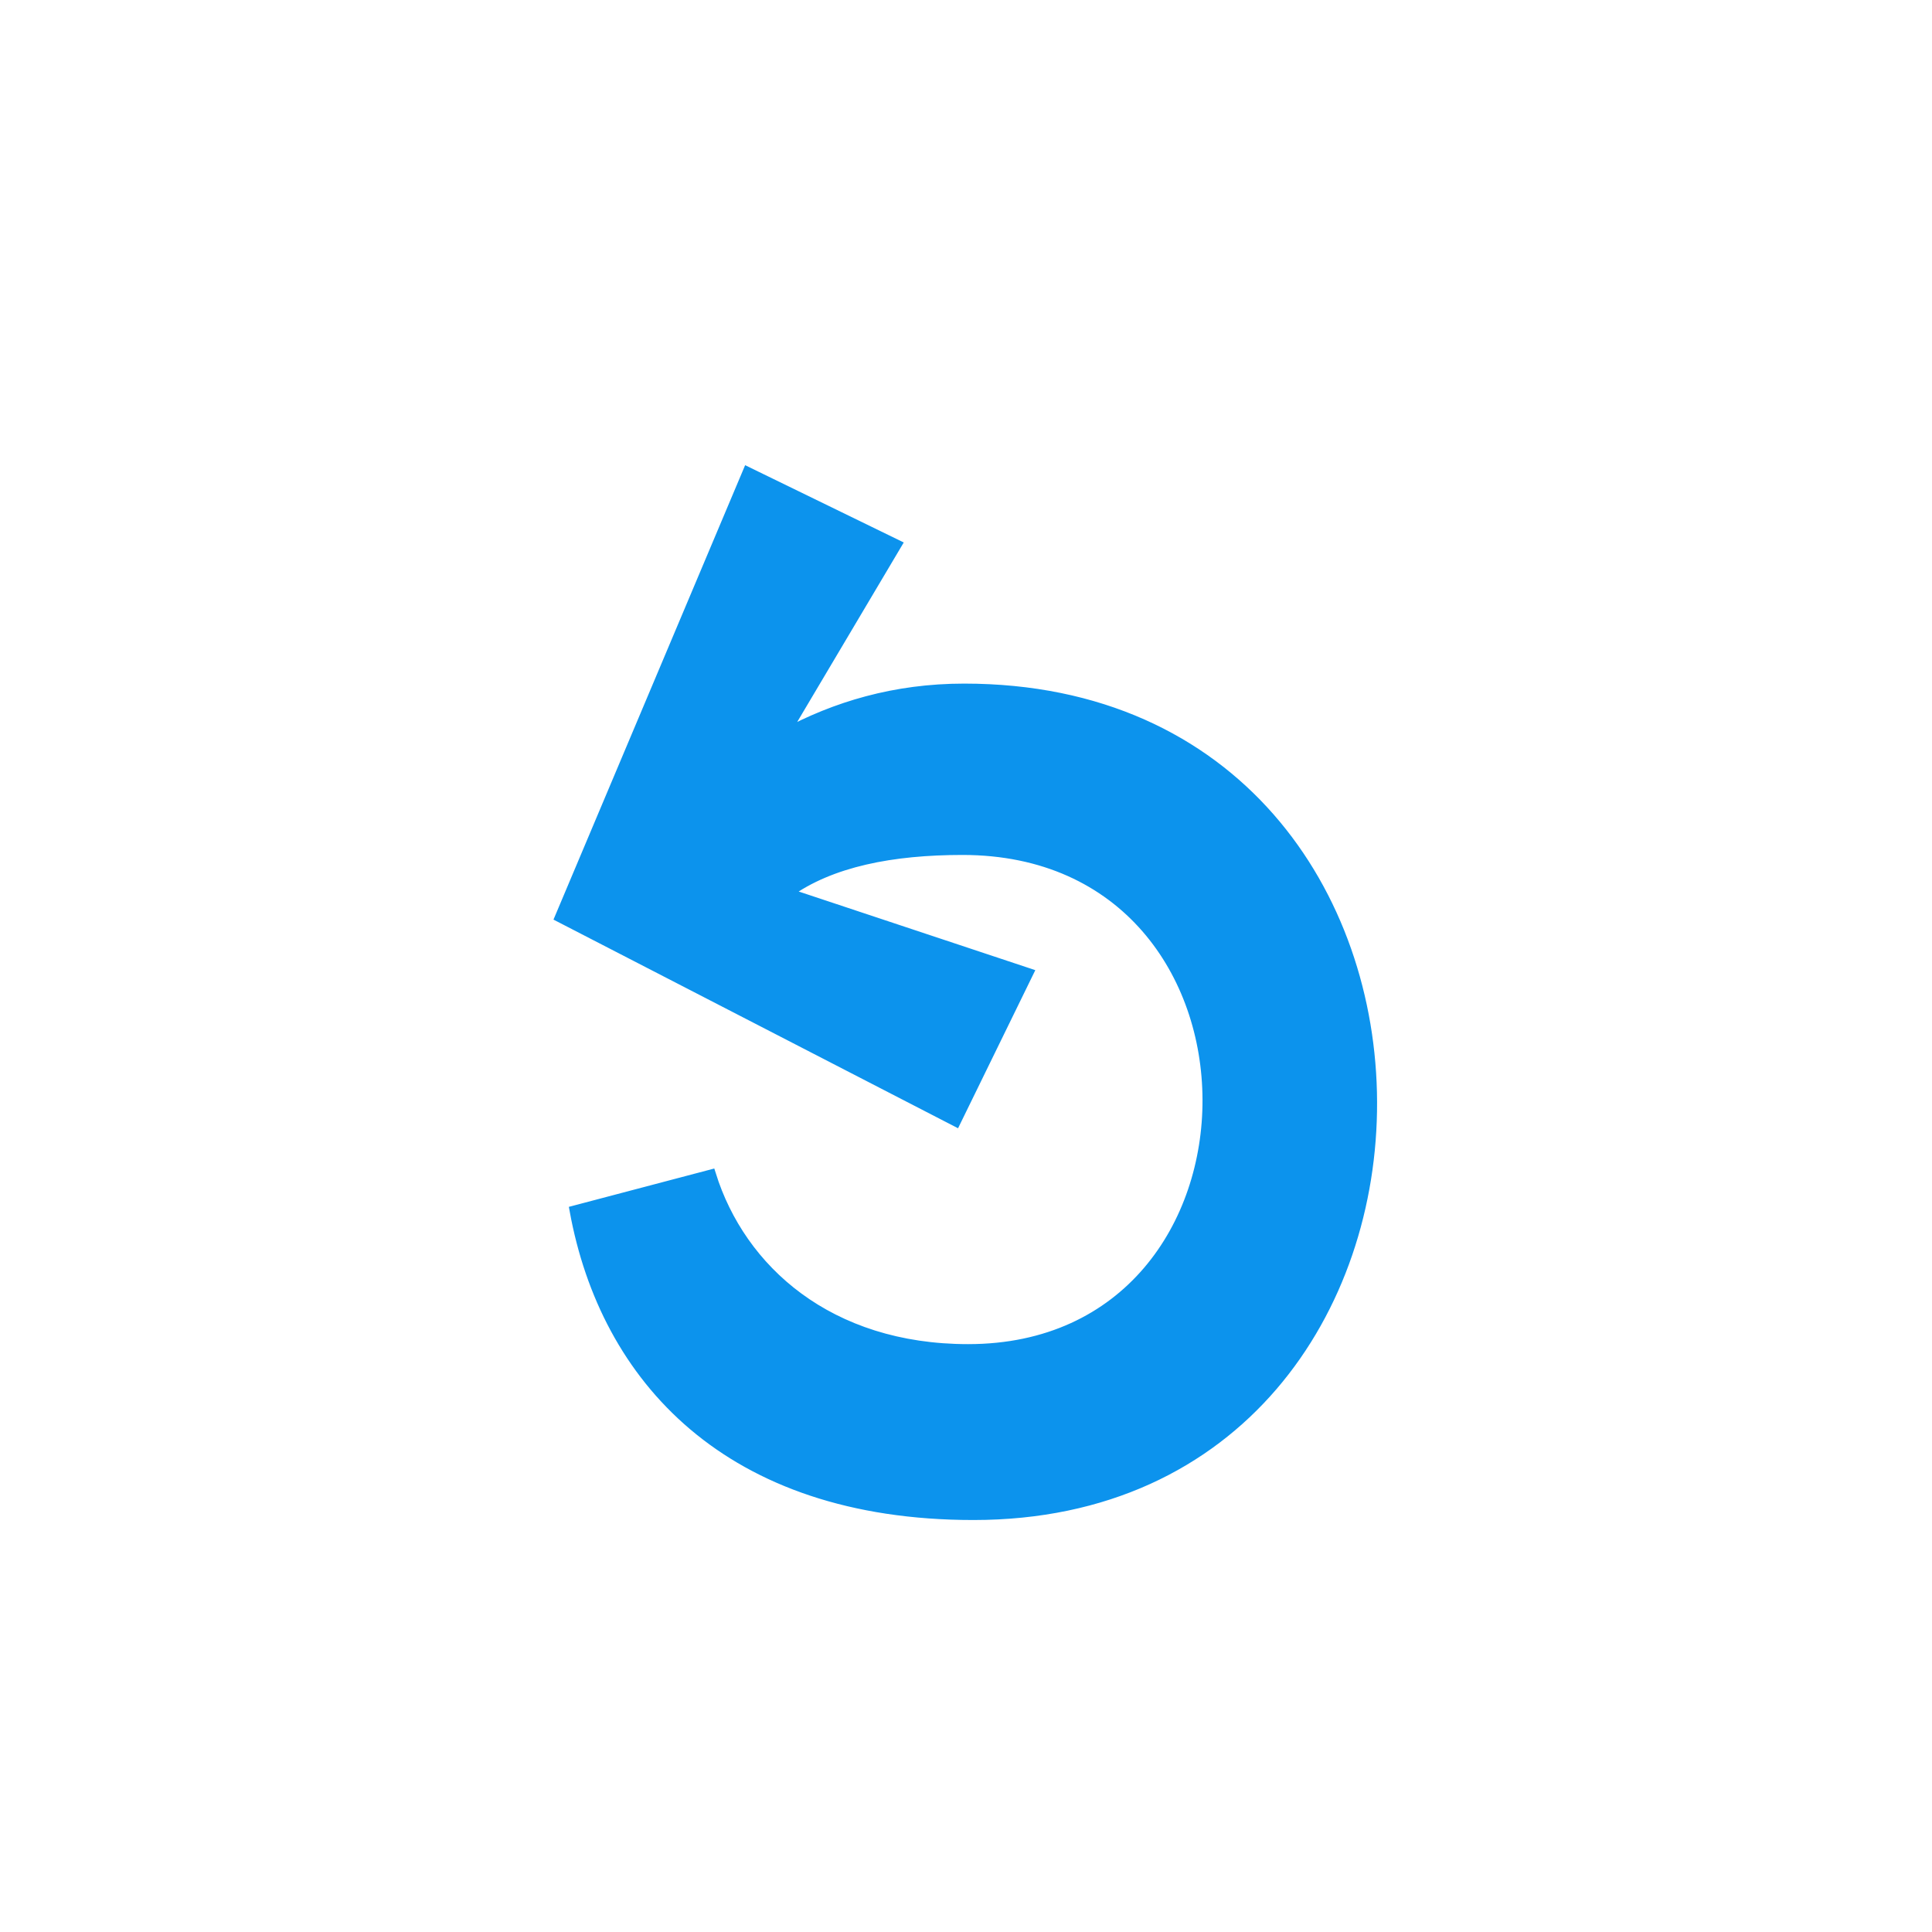
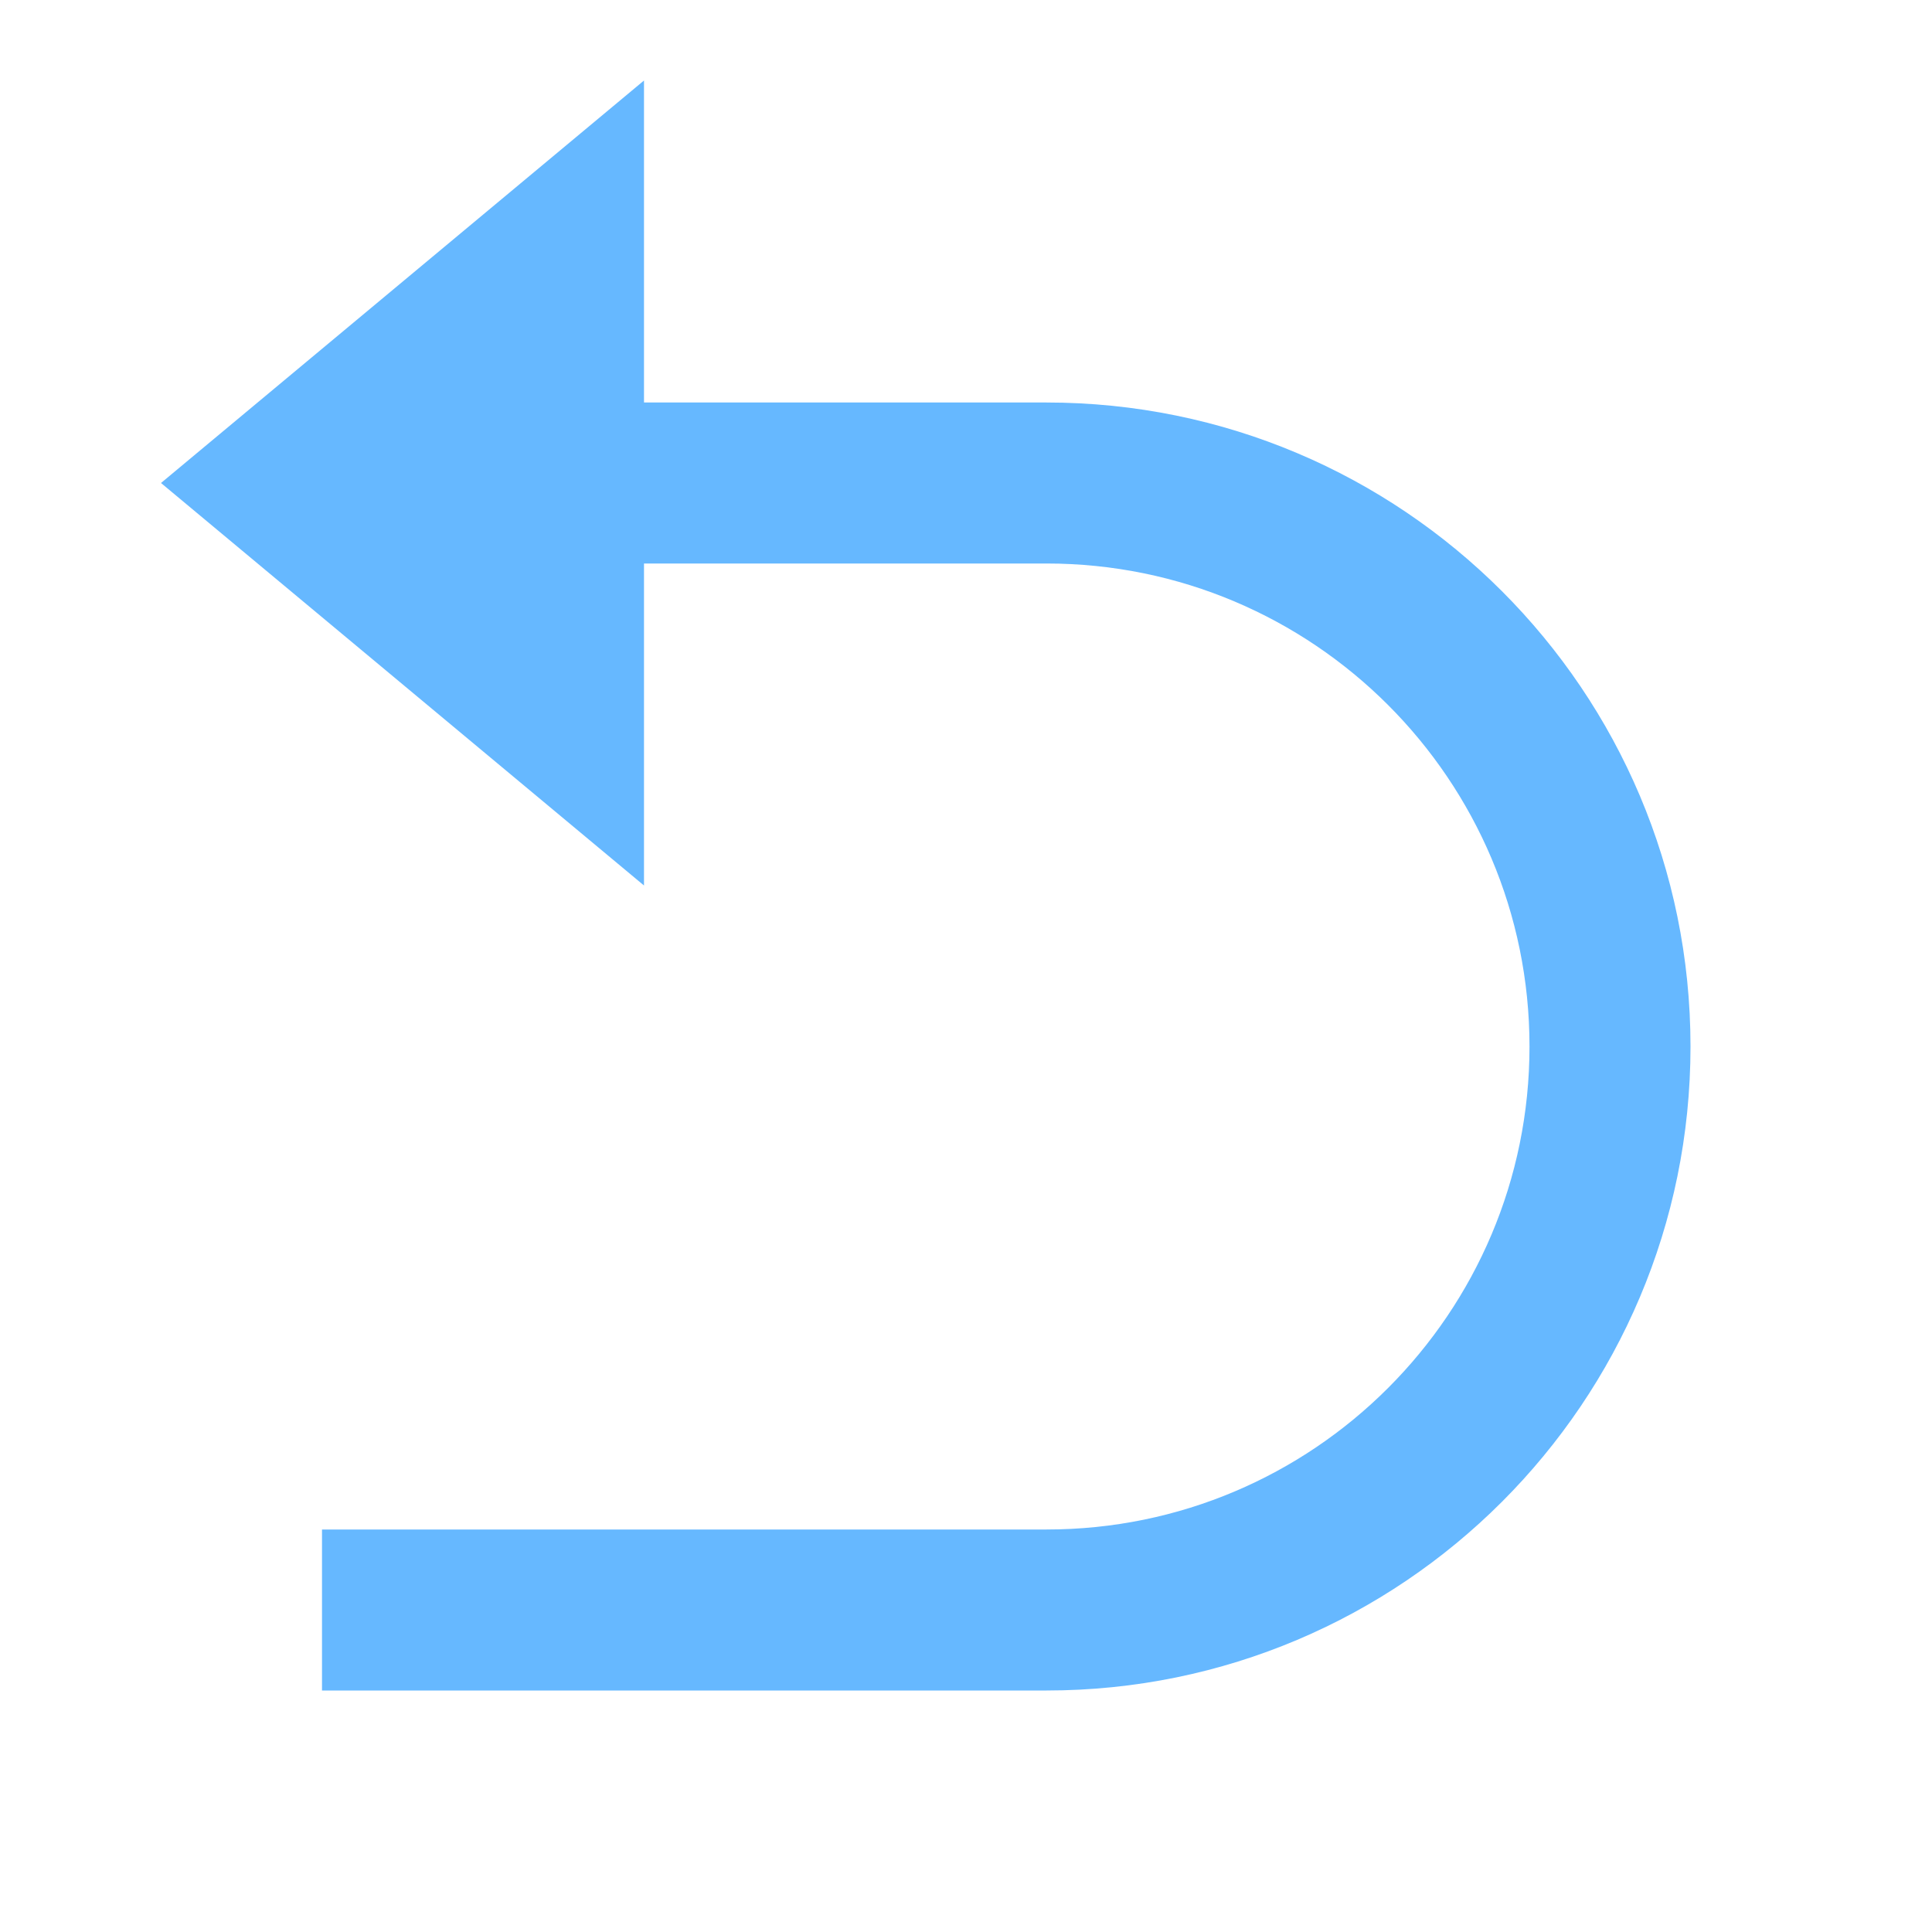
- <svg xmlns="http://www.w3.org/2000/svg" width="64px" height="64px" viewBox="-20 0 190 190" fill="none" stroke="#0c93ed">
+ <svg xmlns="http://www.w3.org/2000/svg" width="64px" height="64px" viewBox="0 0 24 24" fill="#66b8ff" stroke="#66b8ff" stroke-width="0">
  <g id="SVGRepo_bgCarrier" stroke-width="0" />
  <g id="SVGRepo_tracerCarrier" stroke-linecap="round" stroke-linejoin="round" />
  <g id="SVGRepo_iconCarrier">
-     <path fill-rule="evenodd" clip-rule="evenodd" d="M75.731 148.984C51.601 148.984 39.518 135.493 36.518 119.052L49.911 115.521C52.842 124.896 61.52 132.687 75.209 132.687C106.6 132.687 106.802 83.579 74.659 83.579C67.786 83.579 61.694 84.73 57.427 87.829L81.116 95.703L73.994 110.279L35.072 90.206L53.535 46.429L68.171 53.56L57.085 72.237C62.122 69.501 67.995 67.728 74.817 67.728C128.313 67.729 127.977 148.984 75.731 148.984Z" fill="#0c93ed" />
+     <g>
+       <path fill="none" d="M0 0h24v24H0z" />
+       <path d="M8 7v4L2 6l6-5v4h5a8 8 0 1 1 0 16H4v-2h9a6 6 0 1 0 0-12H8z" />
+     </g>
  </g>
</svg>
